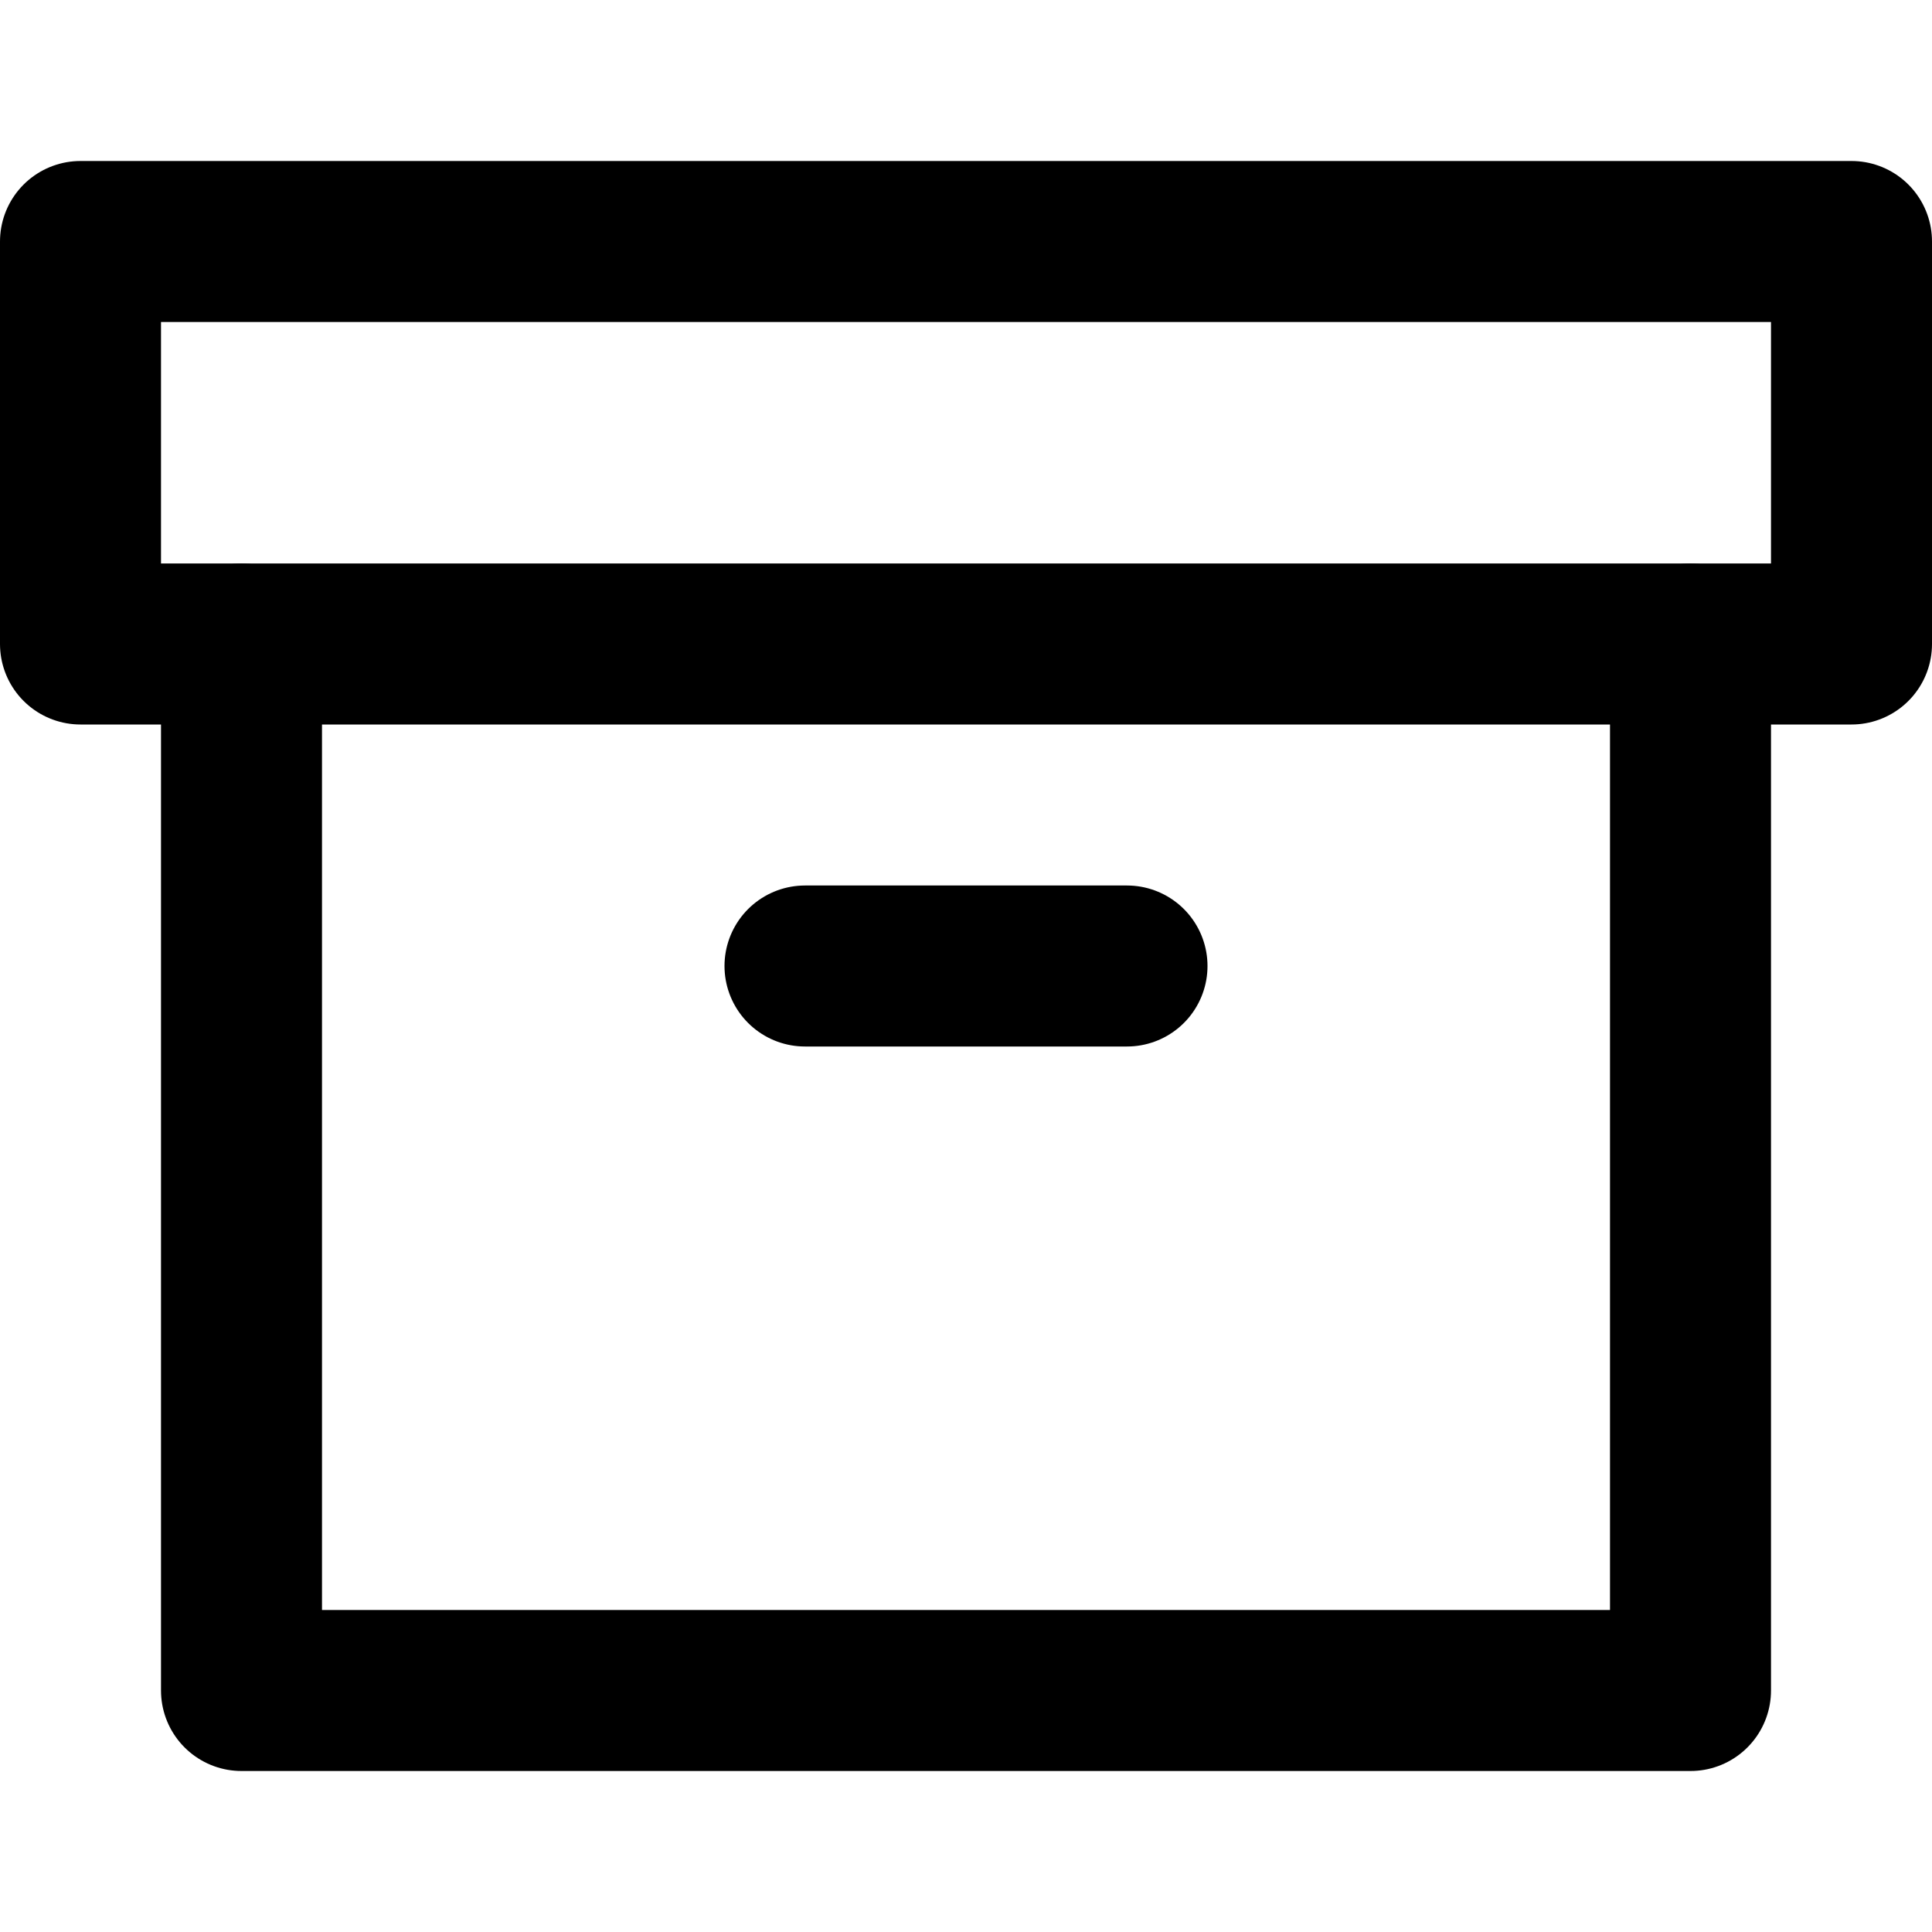
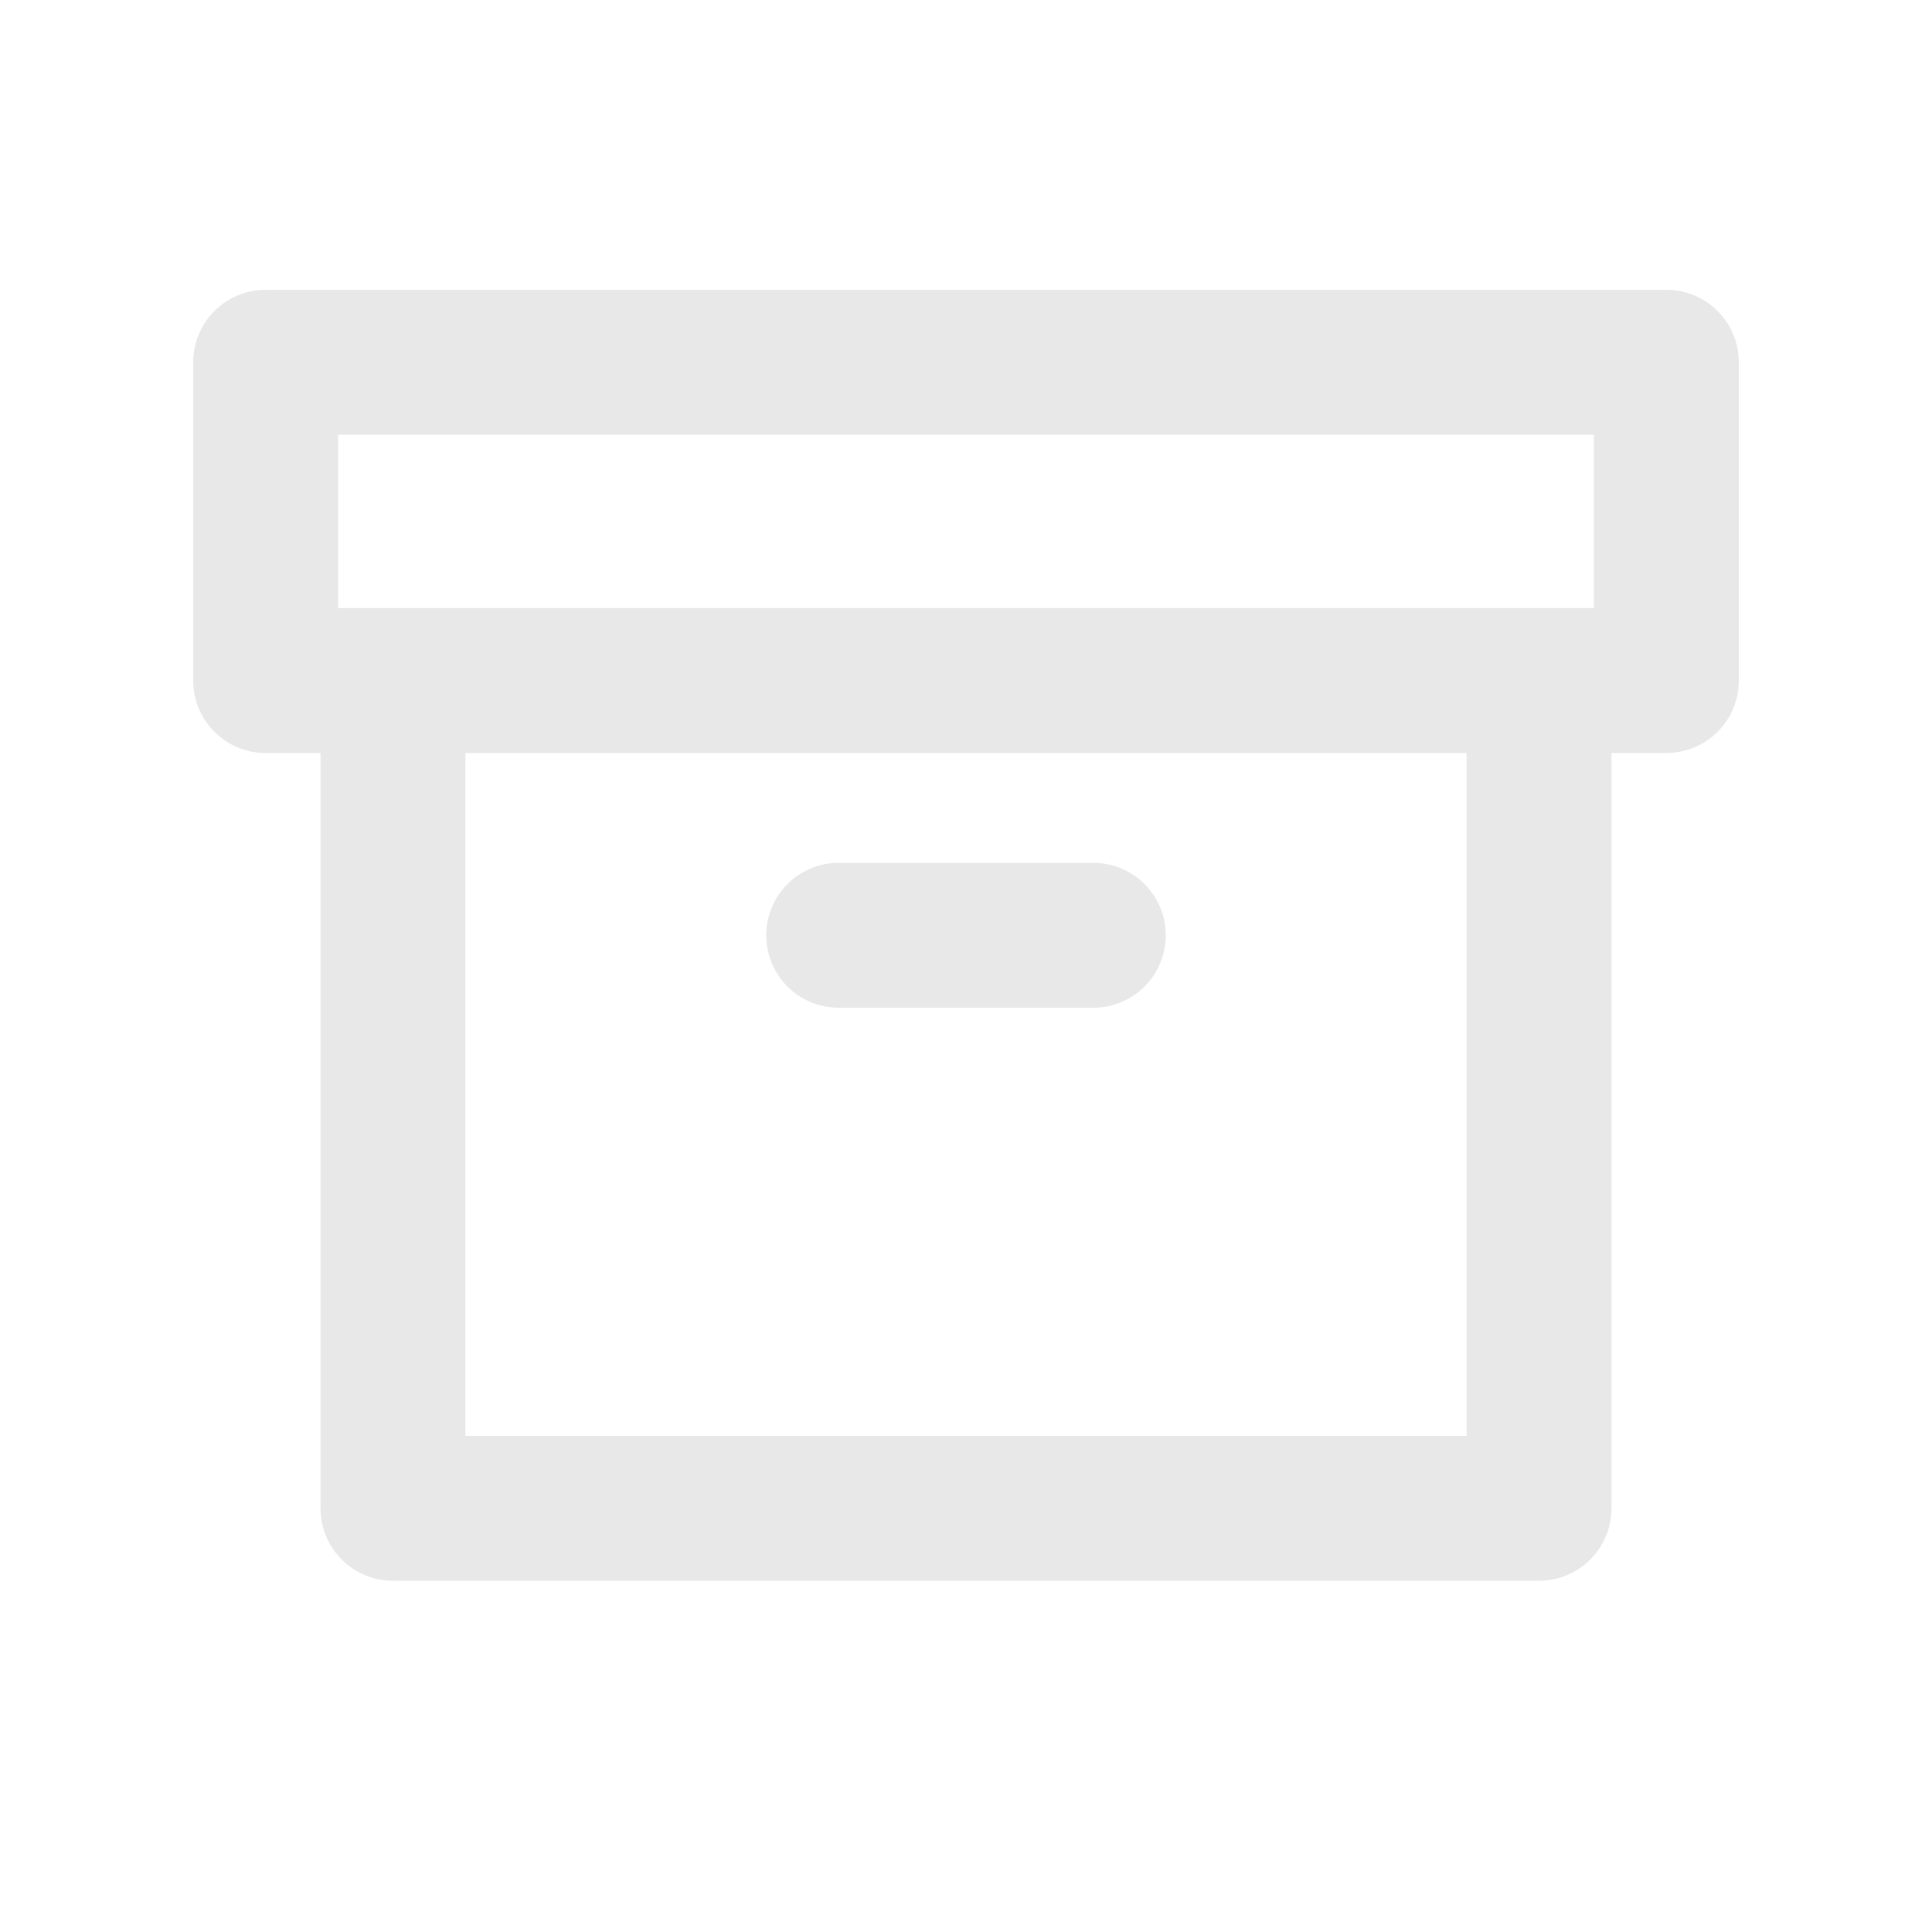
- <svg xmlns="http://www.w3.org/2000/svg" width="24" height="24" viewBox="0 0 24 24" fill="none" stroke="currentColor" stroke-width="2" stroke-linecap="round" stroke-linejoin="round" class="feather feather-archive">
-   <polyline points="21 8 21 21 3 21 3 8" />
-   <rect x="1" y="3" width="22" height="5" />
-   <line x1="10" y1="12" x2="14" y2="12" />
+ <svg xmlns="http://www.w3.org/2000/svg" width="20" height="20" viewBox="0 0 20 20" fill="none">
+   <path fill-rule="evenodd" clip-rule="evenodd" d="M2 3.75C2 3.336 2.336 3 2.75 3H17.25C17.664 3 18 3.336 18 3.75V7.045C18 7.46 17.664 7.795 17.25 7.795H16.682V15.614C16.682 16.028 16.346 16.364 15.932 16.364H4.068C3.654 16.364 3.318 16.028 3.318 15.614V7.795H2.75C2.336 7.795 2 7.46 2 7.045V3.75ZM15.932 6.295L15.936 6.295H16.5V4.5H3.5V6.295H4.064L4.068 6.295L4.073 6.295H15.927L15.932 6.295ZM15.182 7.795H4.818V14.864H15.182V7.795ZM8.682 8.932C8.268 8.932 7.932 9.268 7.932 9.682C7.932 10.096 8.268 10.432 8.682 10.432H11.318C11.732 10.432 12.068 10.096 12.068 9.682C12.068 9.268 11.732 8.932 11.318 8.932H8.682Z" fill="#E8E8E8" />
</svg>
